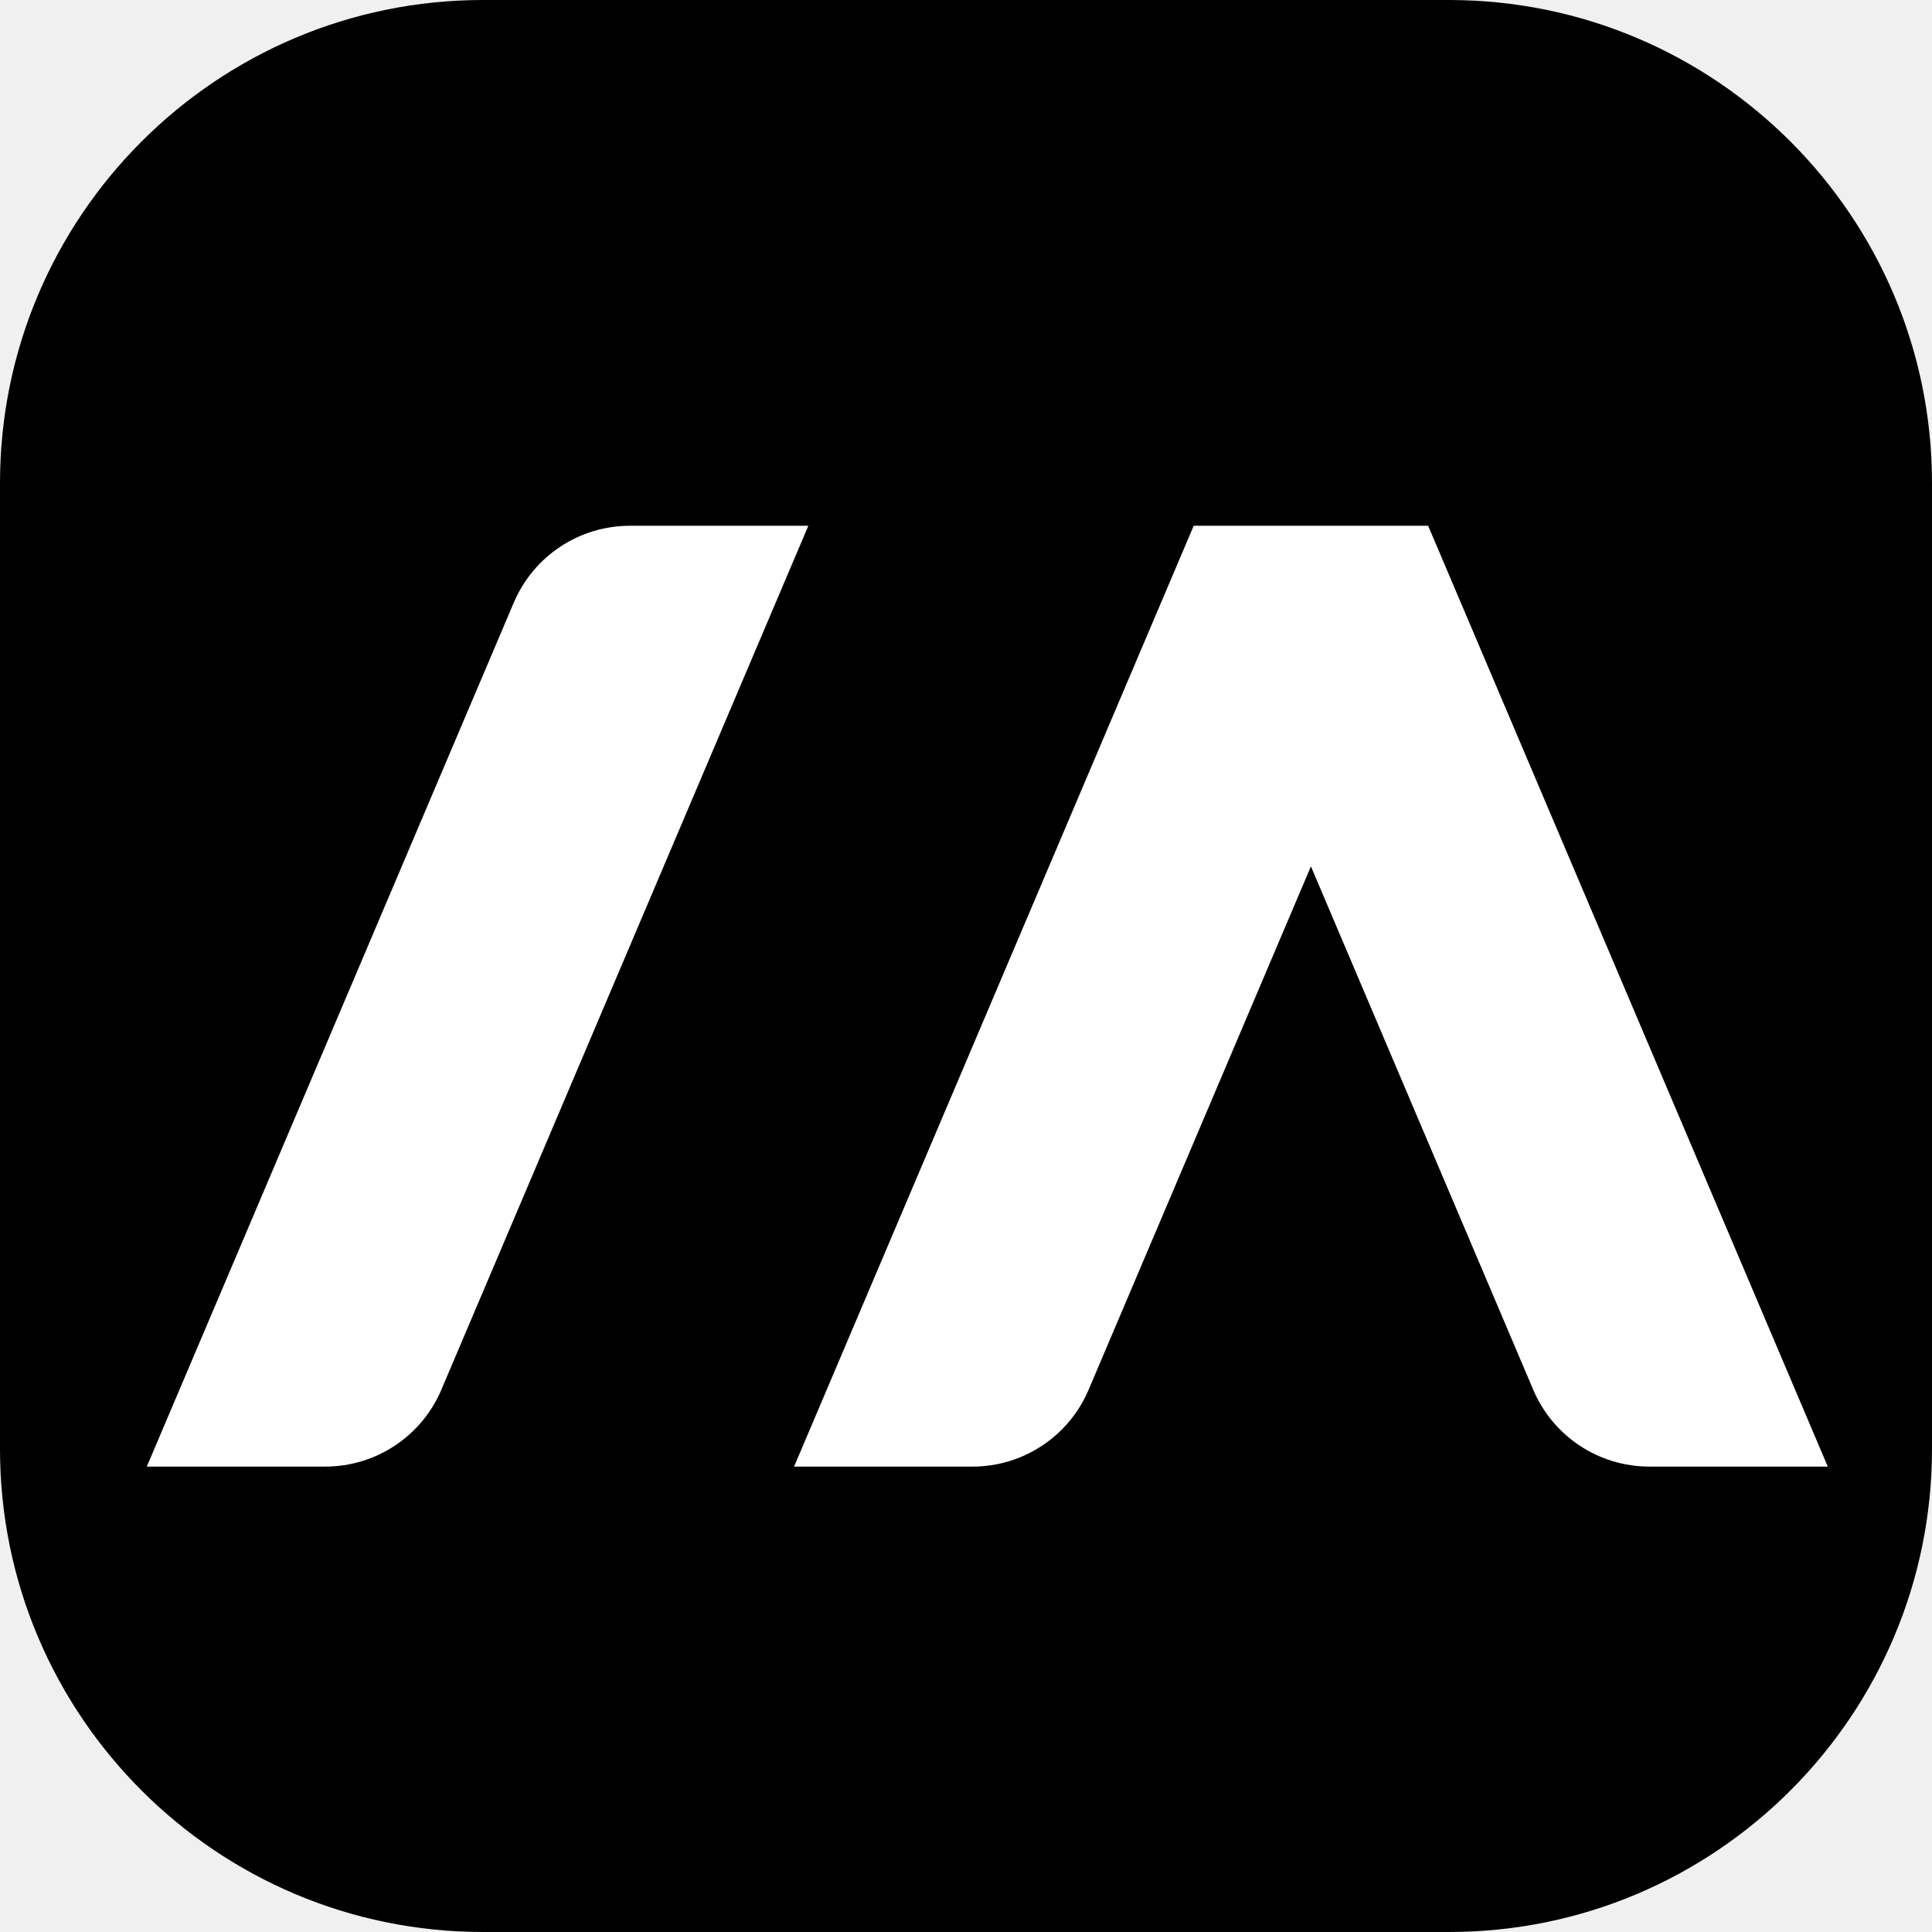
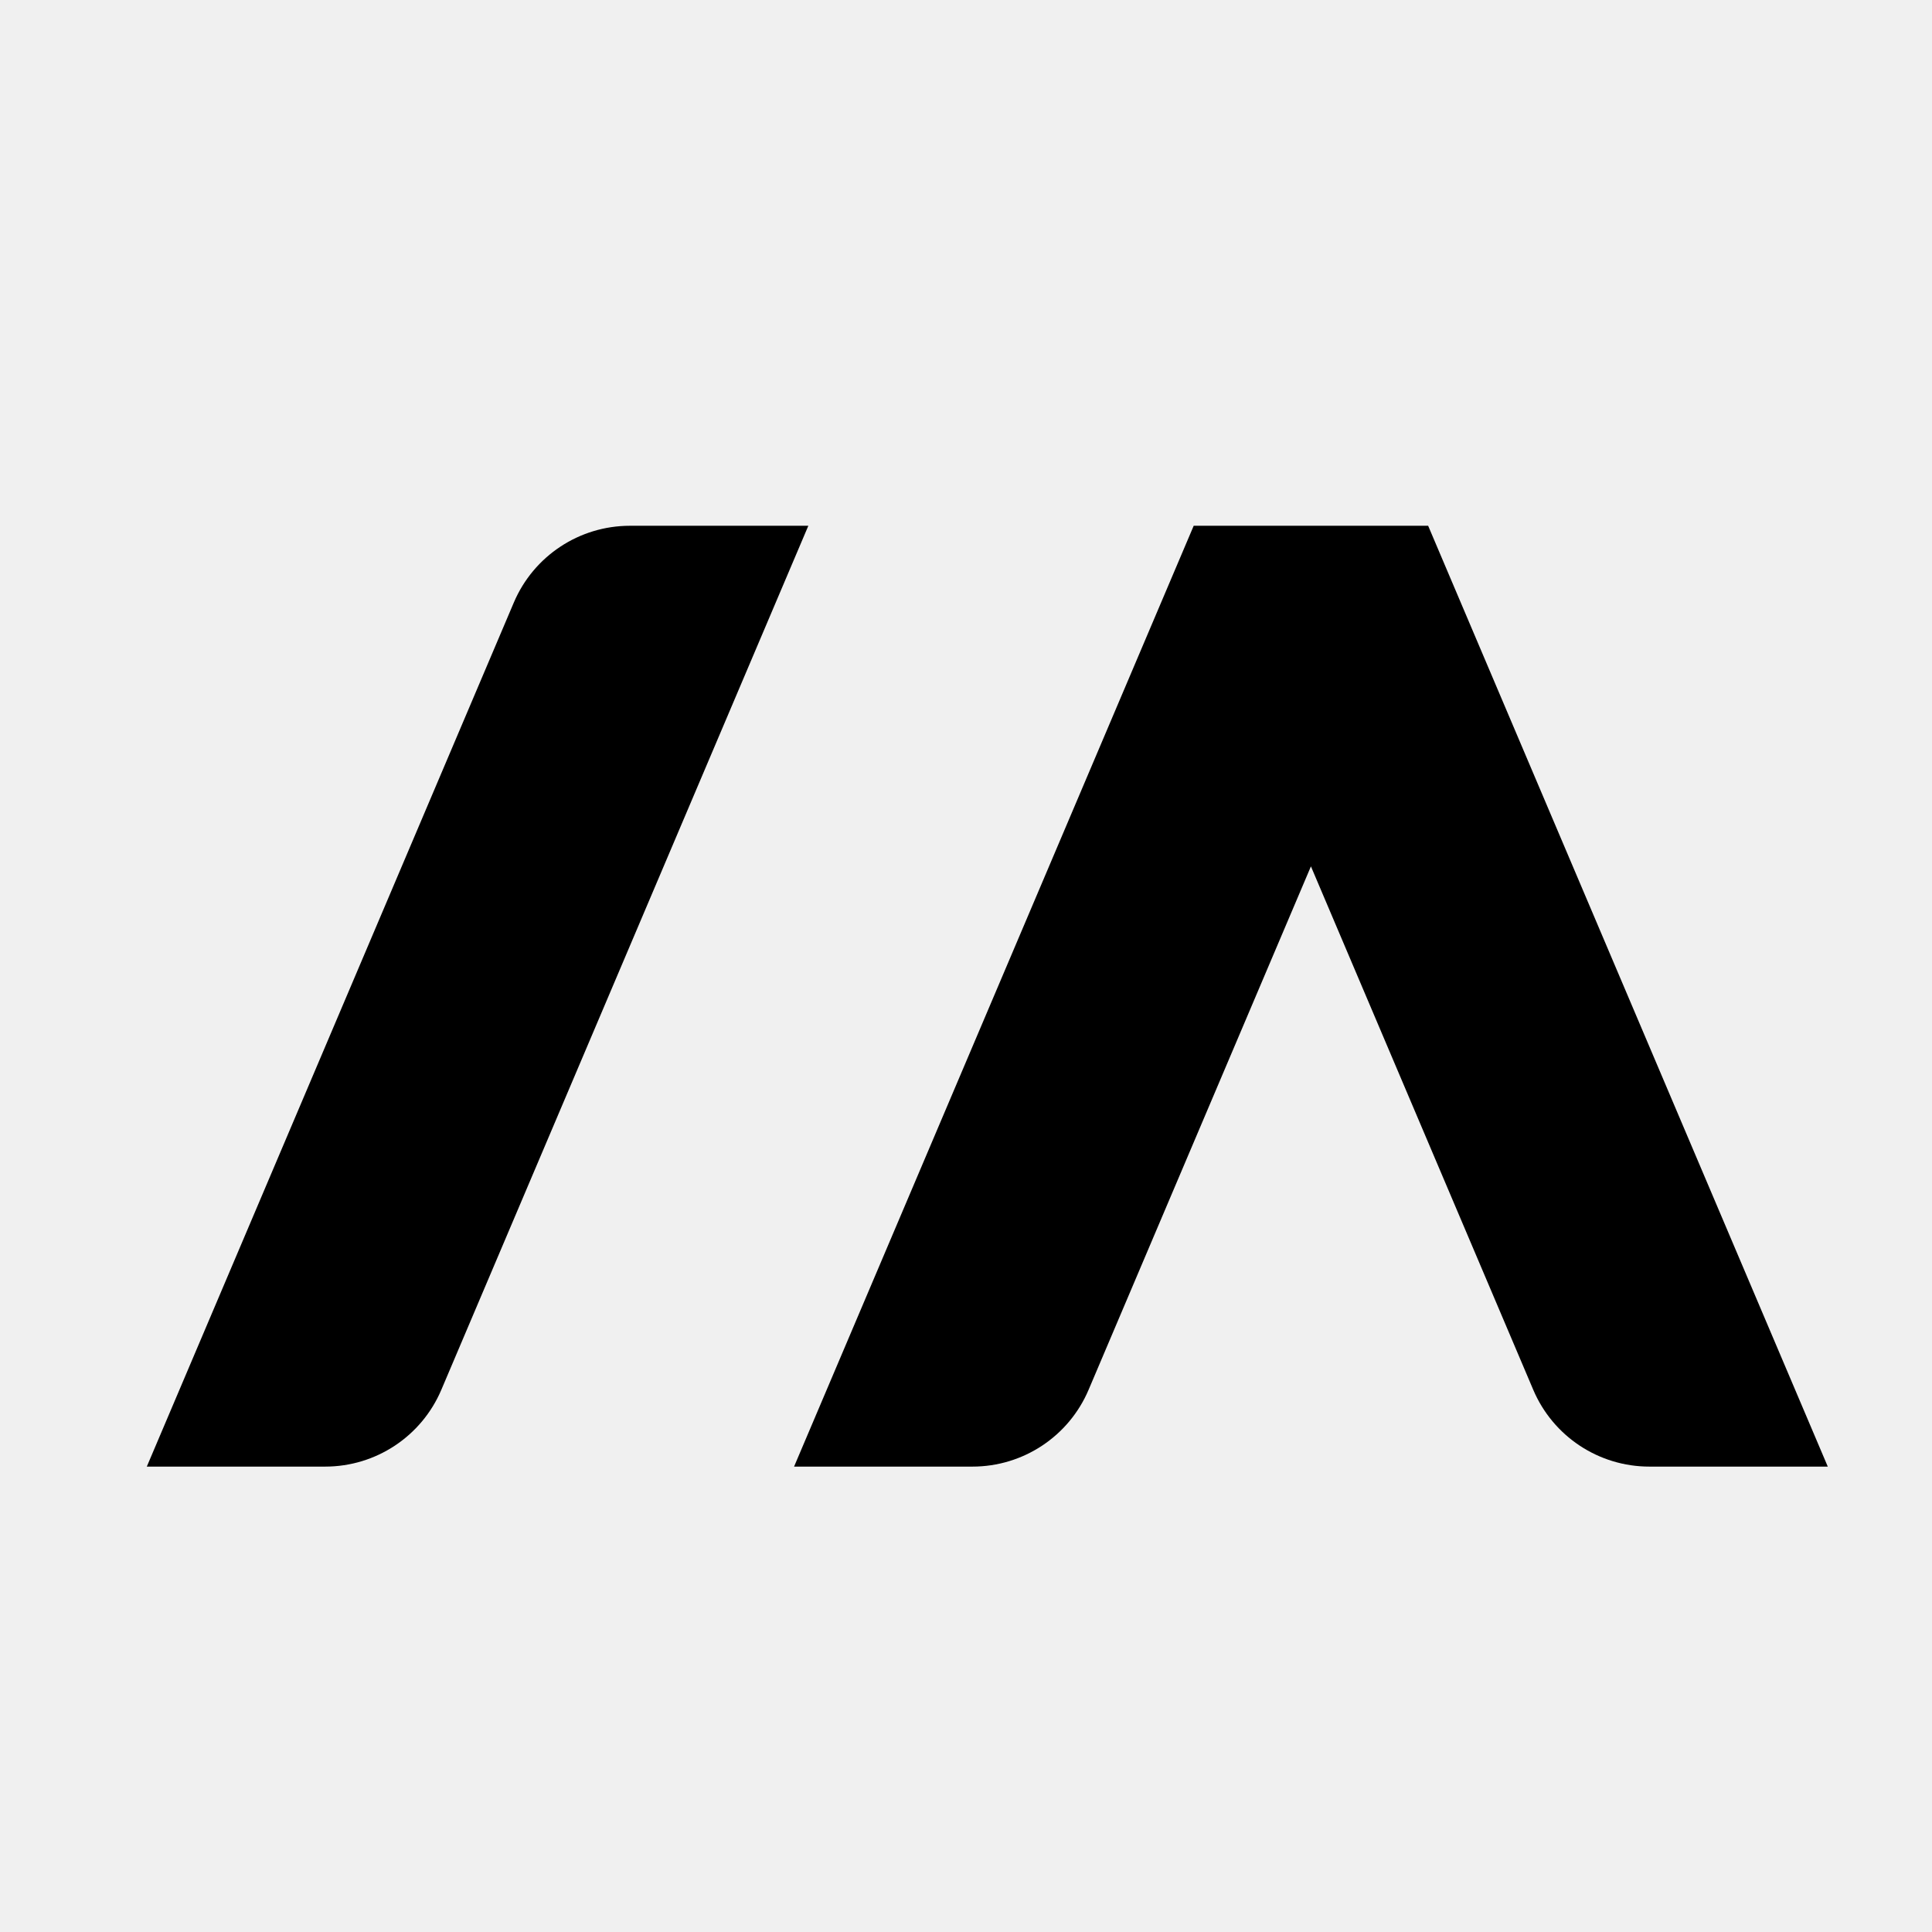
- <svg xmlns="http://www.w3.org/2000/svg" width="100%" height="100%" viewBox="0 0 3000 3000" version="1.1" xml:space="preserve" style="fill-rule:evenodd;clip-rule:evenodd;stroke-linejoin:round;stroke-miterlimit:2;">
-   <g transform="matrix(1.31947,0,0,1.31947,-604.655,-511.061)">
-     <path d="M2731.89,955.732C2731.89,642.018 2477.2,387.322 2163.49,387.322L1026.66,387.322C712.952,387.322 458.256,642.018 458.256,955.732L458.256,2092.55C458.256,2406.26 712.952,2660.96 1026.66,2660.96L2163.49,2660.96C2477.2,2660.96 2731.89,2406.26 2731.89,2092.55L2731.89,955.732Z" />
+ <svg xmlns="http://www.w3.org/2000/svg" width="100%" height="100%" viewBox="0 0 112 112" version="1.1" xml:space="preserve" style="fill-rule:evenodd;clip-rule:evenodd;stroke-linejoin:round;stroke-miterlimit:2;">
+   <g transform="matrix(0.00869407,0,0,0.0544992,9.6765,-33.5307)">
+     <path d="M4033.67,1265.85L4276.86,1174.52L3087.05,1174.52C2749.63,1174.52 2444.88,1206.69 2312.97,1256.23L-134.121,2175.28L1055.69,2175.28C1393.1,2175.28 1697.85,2143.11 1829.77,2093.57C2291.33,1920.22 4033.67,1265.85 4033.67,1265.85Z" />
  </g>
-   <g transform="matrix(0.232877,0,0,1.4598,259.192,-898.145)">
-     <path d="M4033.67,1265.85L4276.86,1174.52L3087.05,1174.52C2749.63,1174.52 2444.88,1206.69 2312.97,1256.23L-134.121,2175.28L1055.69,2175.28C1393.1,2175.28 1697.85,2143.11 1829.77,2093.57C2291.33,1920.22 4033.67,1265.85 4033.67,1265.85Z" style="fill:white;" />
-   </g>
-   <g transform="matrix(1.10083,0,0,1.10083,-154.584,-155.977)">
-     <path d="M2177.45,936.365L2154.93,883.333L1824.21,883.333L1260.51,2210.43L1512.21,2210.43C1583.59,2210.43 1648.06,2167.77 1675.96,2102.07L1989.57,1363.76L2303.17,2102.07C2331.08,2167.77 2395.55,2210.43 2466.93,2210.43L2718.63,2210.43L2177.45,936.365Z" style="fill:white;" />
+   <g transform="matrix(0.0410977,0,0,0.0410977,-5.77114,-5.82314)">
+     <path d="M2177.45,936.365L2154.93,883.333L1824.21,883.333L1260.51,2210.43L1512.21,2210.43C1583.59,2210.43 1648.06,2167.77 1675.96,2102.07L1989.57,1363.76L2303.17,2102.07C2331.08,2167.77 2395.55,2210.43 2466.93,2210.43L2718.63,2210.43L2177.45,936.365Z" />
  </g>
</svg>
